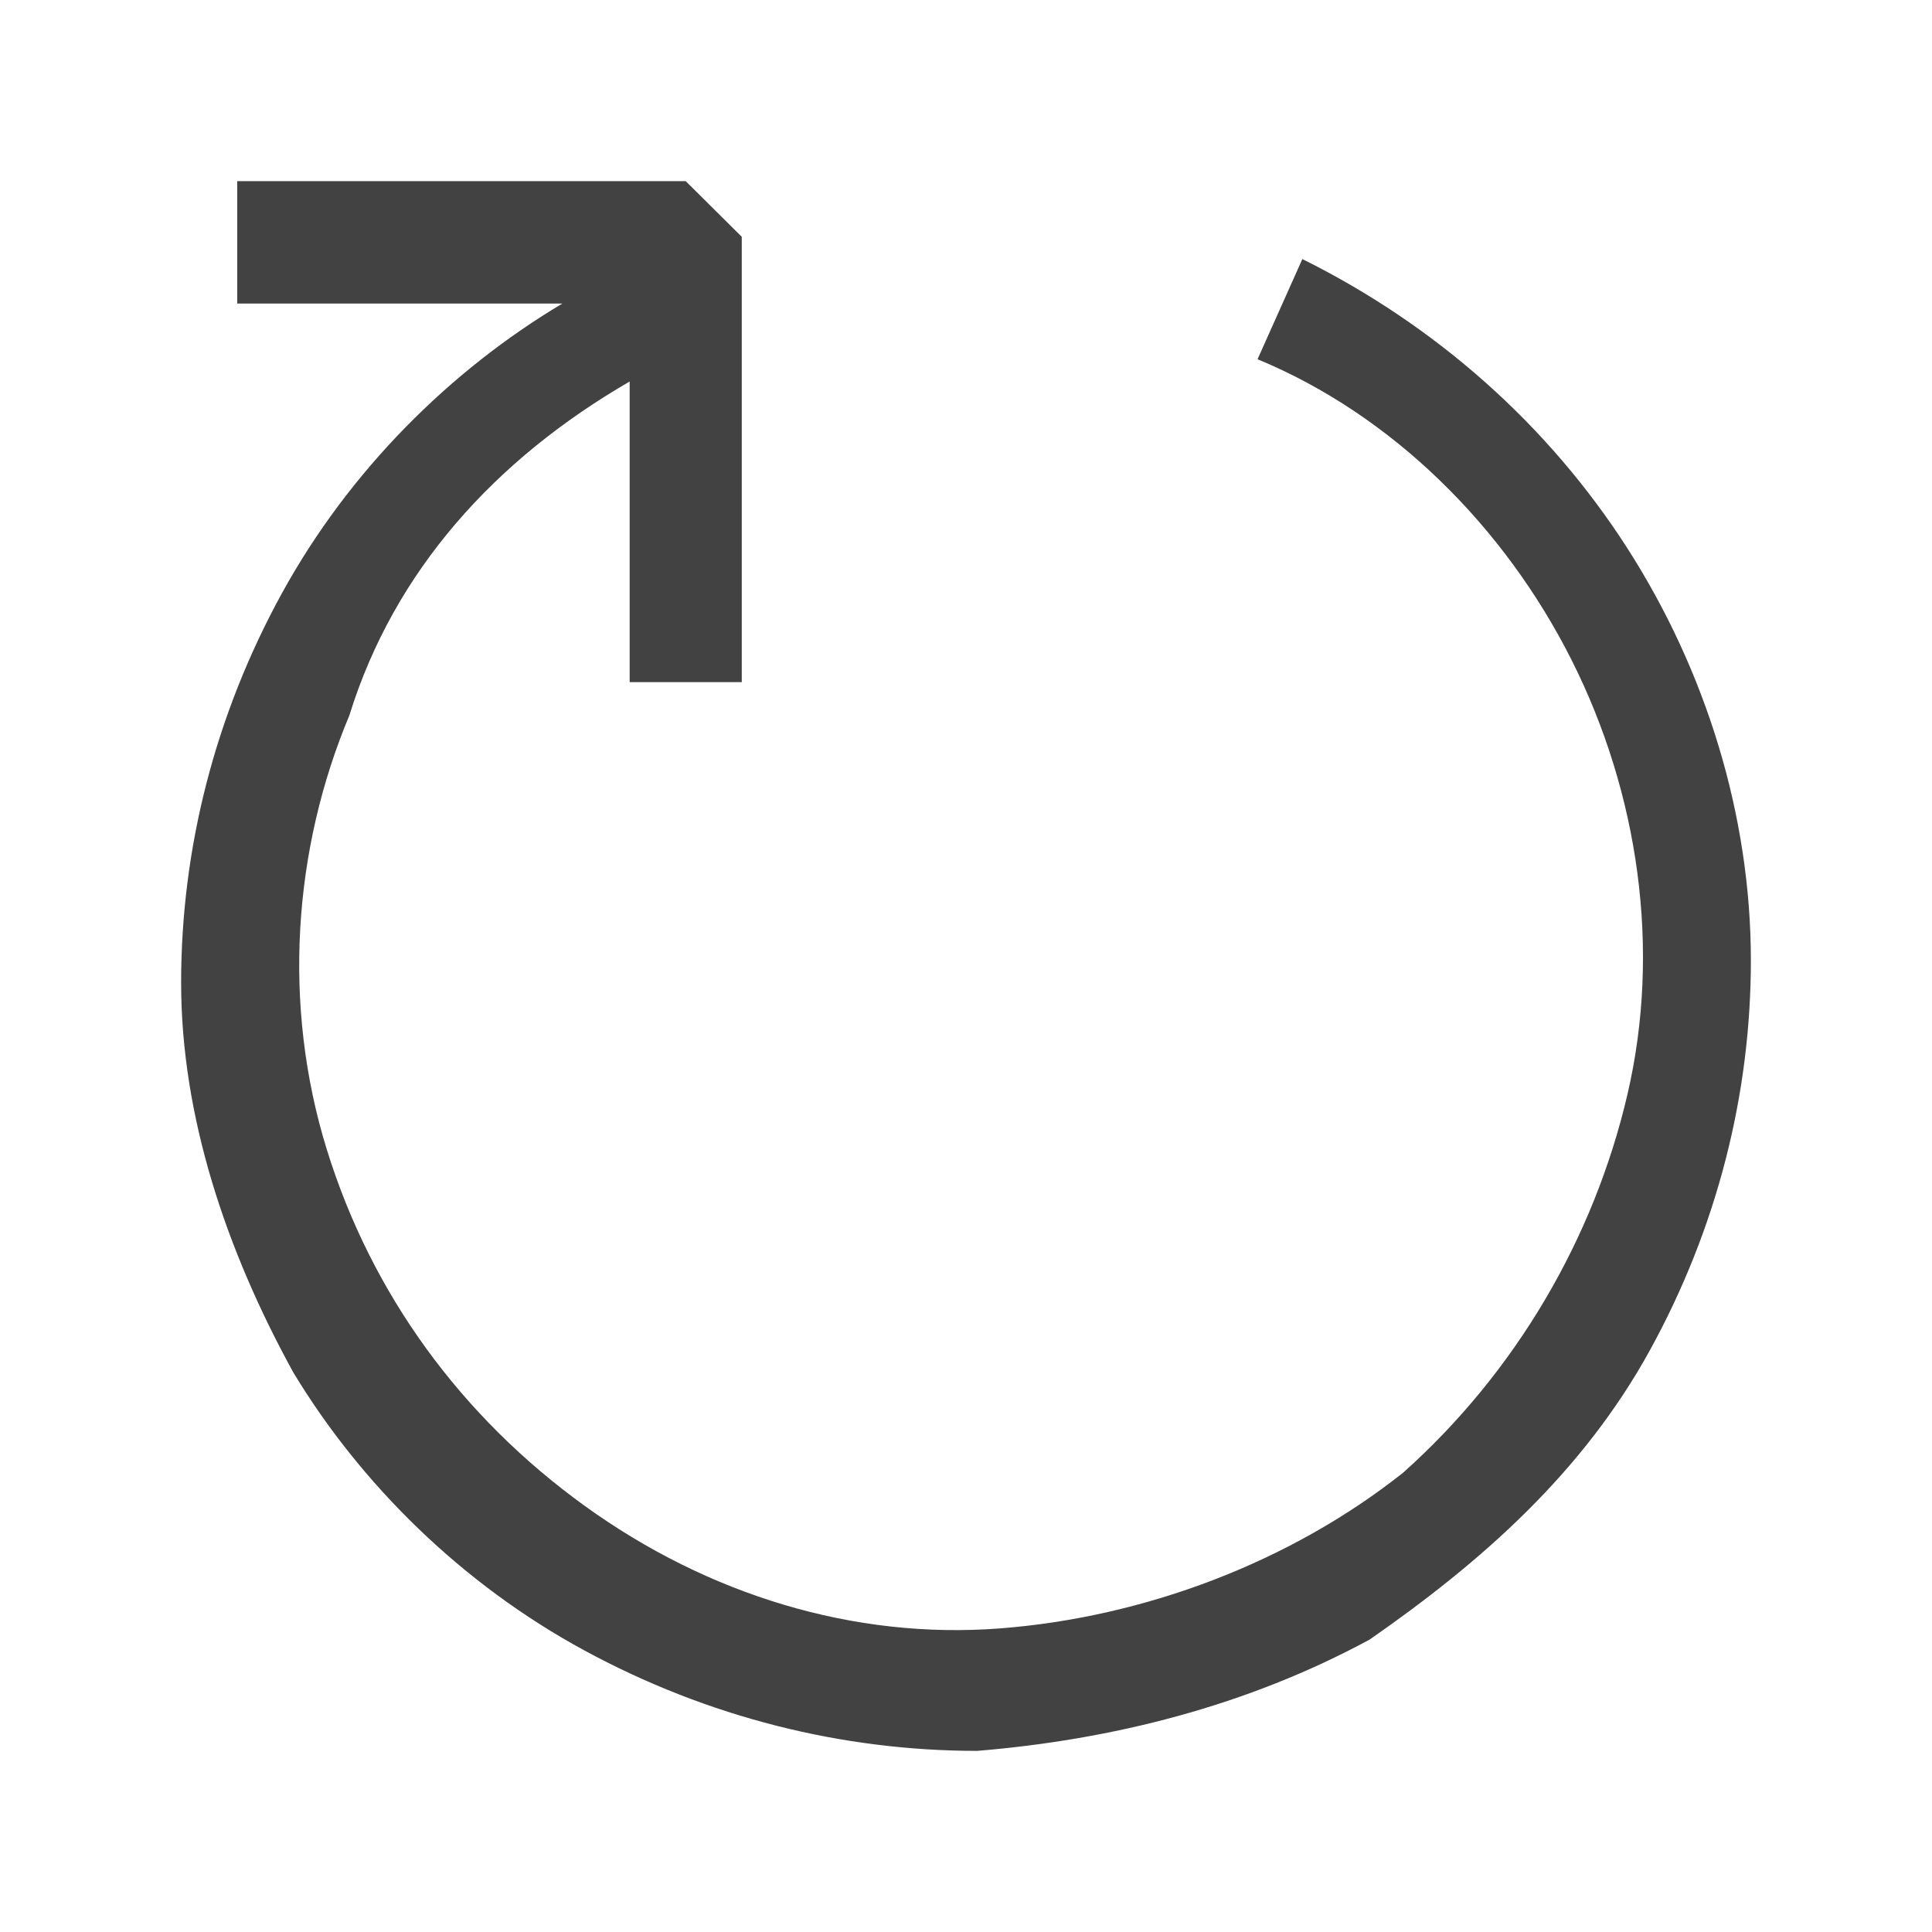
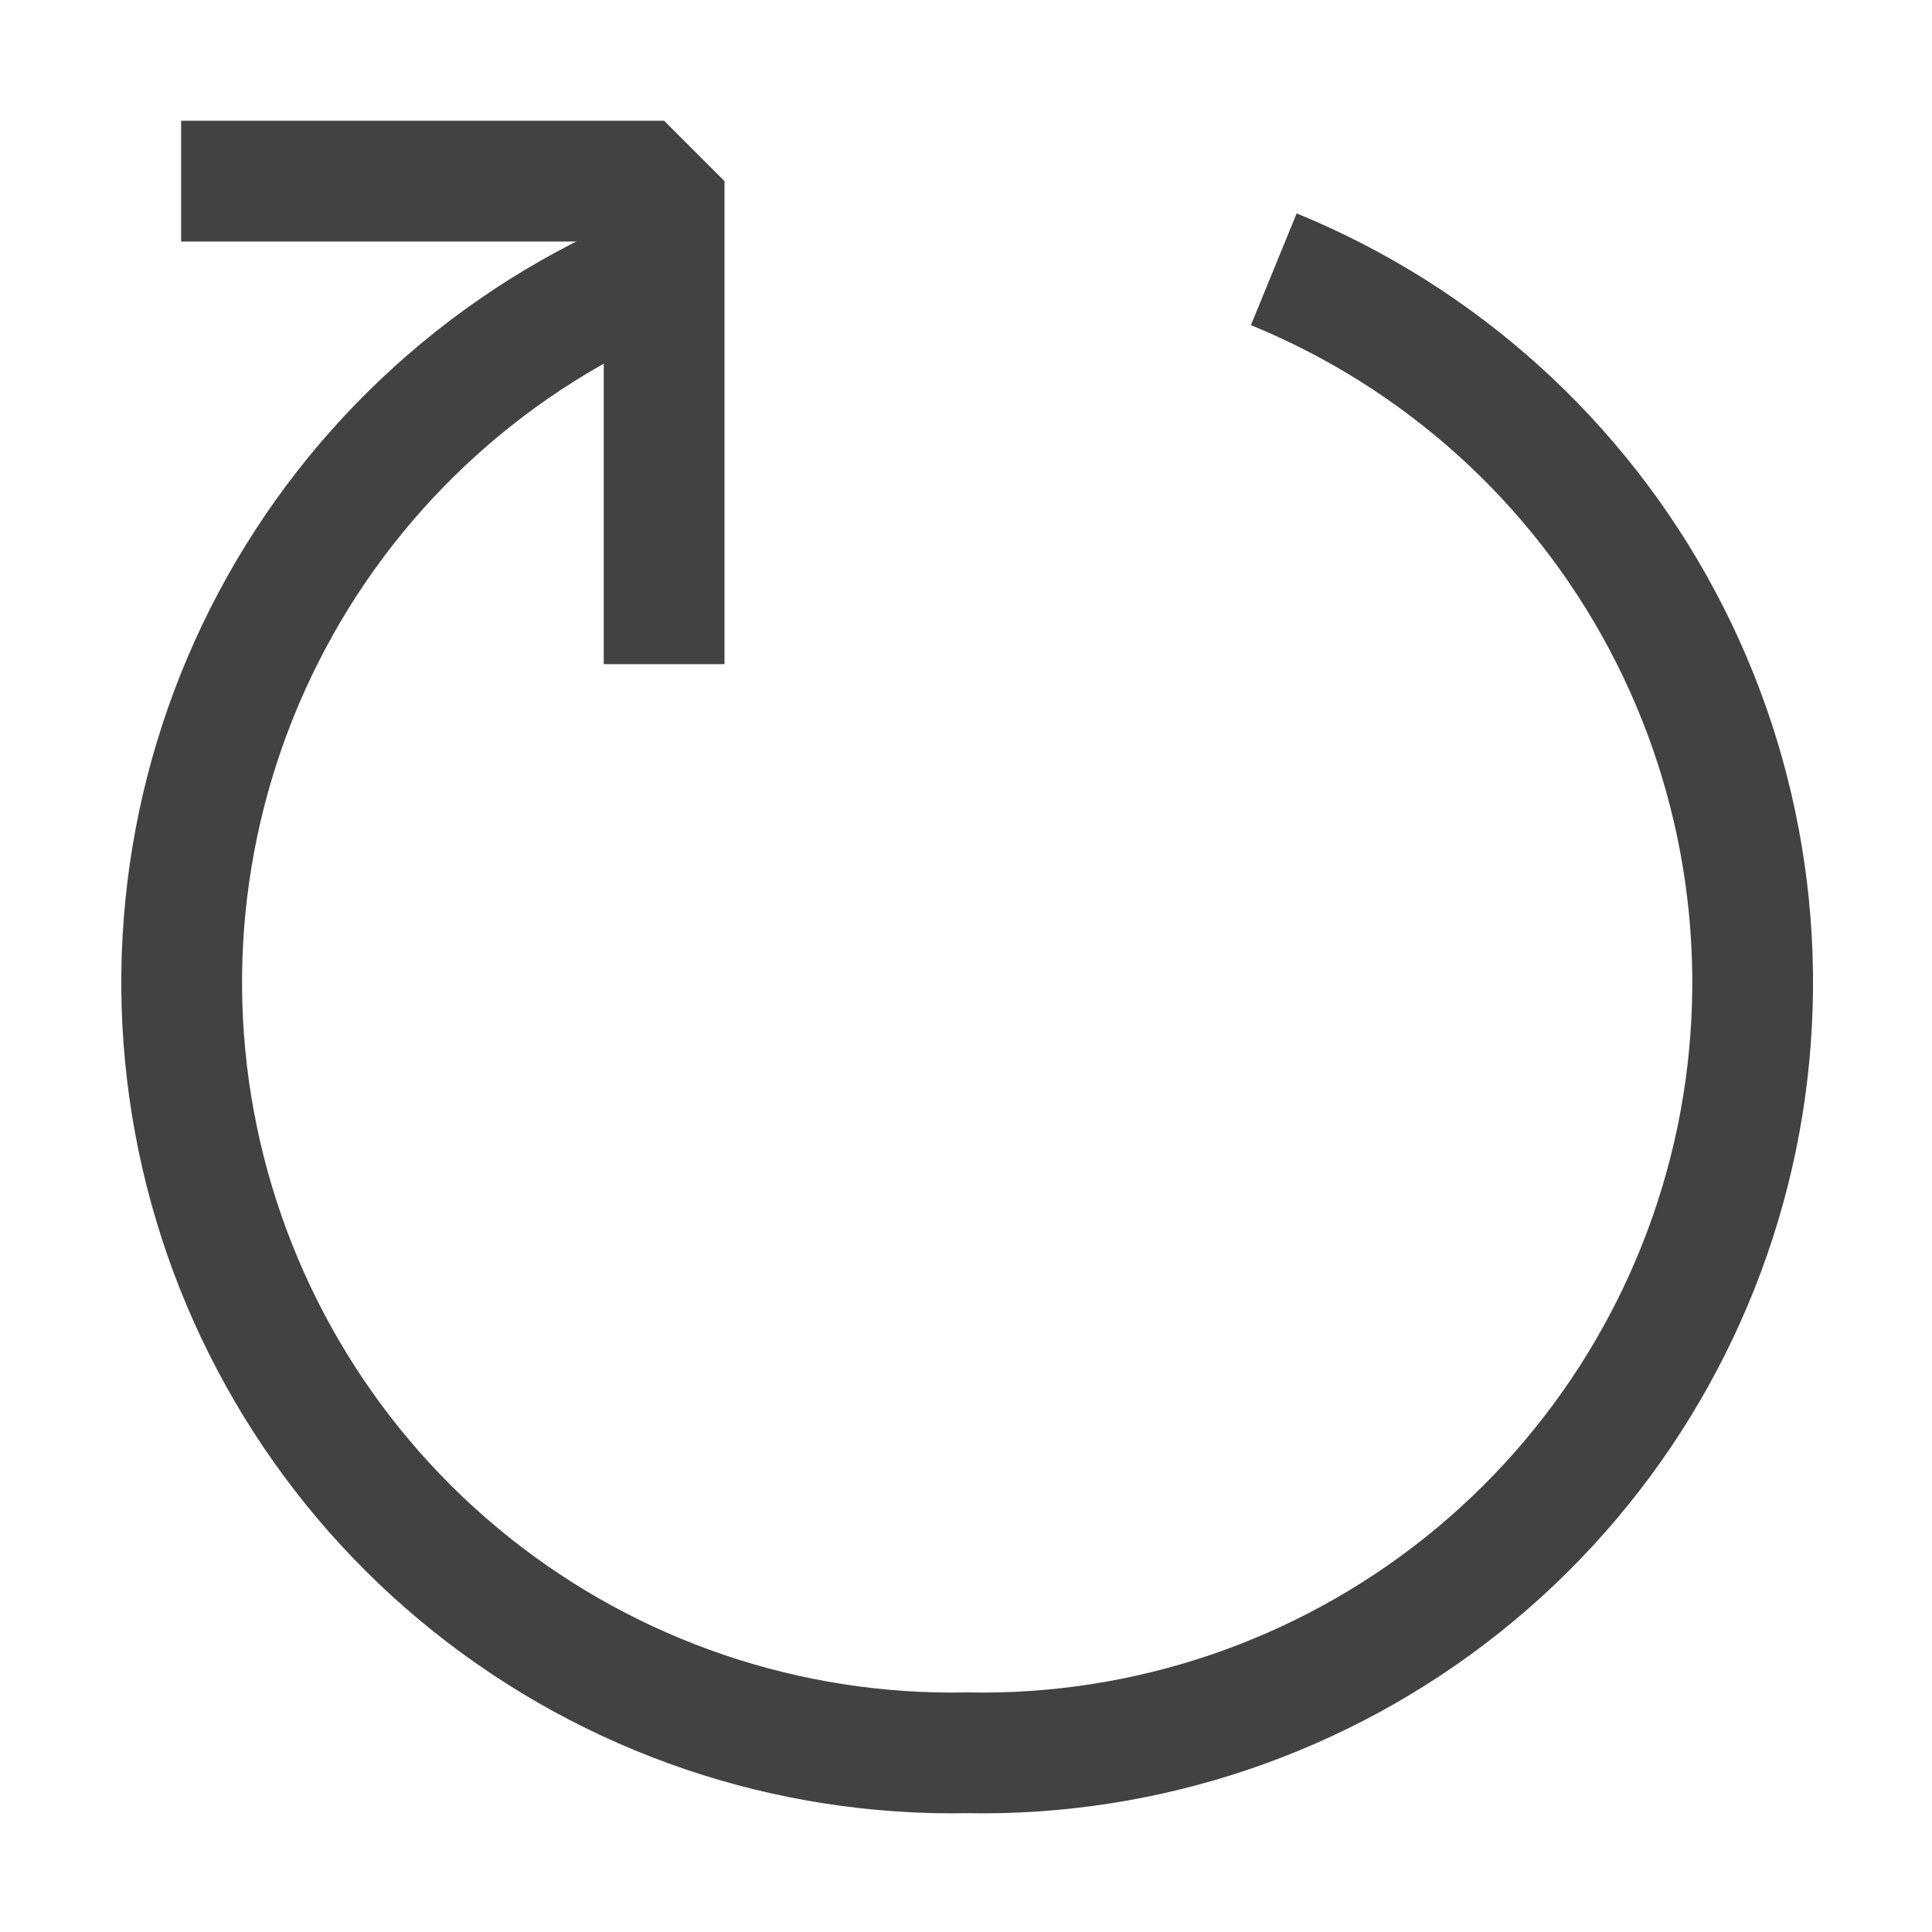
- <svg xmlns="http://www.w3.org/2000/svg" width="32" height="32" viewBox="0 0 32 32" fill="none">
-   <path d="M29 15.908C29 18.121 28.443 20.333 27.329 22.362C26.214 24.39 24.543 25.865 22.686 27.156C20.643 28.262 18.414 28.816 16.186 29C13.957 29 11.729 28.447 9.686 27.34C7.643 26.234 5.971 24.575 4.857 22.73C3.743 20.702 3 18.489 3 16.277C3 14.064 3.557 11.851 4.671 9.823C5.786 7.794 7.457 6.135 9.314 5.028H3.929V3H11.357L12.286 3.922V11.298H10.429V6.319C8.2 7.61 6.529 9.454 5.786 11.851C4.857 14.064 4.671 16.645 5.414 19.043C6.157 21.44 7.643 23.468 9.686 24.943C11.729 26.418 14.143 27.156 16.557 26.972C18.971 26.787 21.386 25.865 23.243 24.39C25.1 22.73 26.4 20.518 26.957 18.121C27.514 15.723 27.143 13.142 26.029 10.929C24.914 8.716 23.057 6.872 20.829 5.95L21.571 4.291C23.8 5.397 25.657 7.057 26.957 9.085C28.257 11.114 29 13.511 29 15.908Z" fill="#424242" />
+ <svg xmlns="http://www.w3.org/2000/svg" width="16" height="16" viewBox="0 0 16 16" fill="none">
+   <path d="M10.549 2.23C11.928 2.794 13.066 3.822 13.766 5.137C14.466 6.451 14.684 7.969 14.383 9.428C14.081 10.886 13.279 12.193 12.115 13.123C10.951 14.052 9.499 14.545 8.01 14.516C6.521 14.545 5.069 14.052 3.905 13.123C2.741 12.194 1.939 10.887 1.637 9.429C1.335 7.971 1.553 6.453 2.253 5.138C2.952 3.824 4.09 2.795 5.468 2.231" stroke="#424242" />
+   <path d="M1.5 1.5H5.5V5.5" stroke="#424242" stroke-miterlimit="1" />
</svg>
